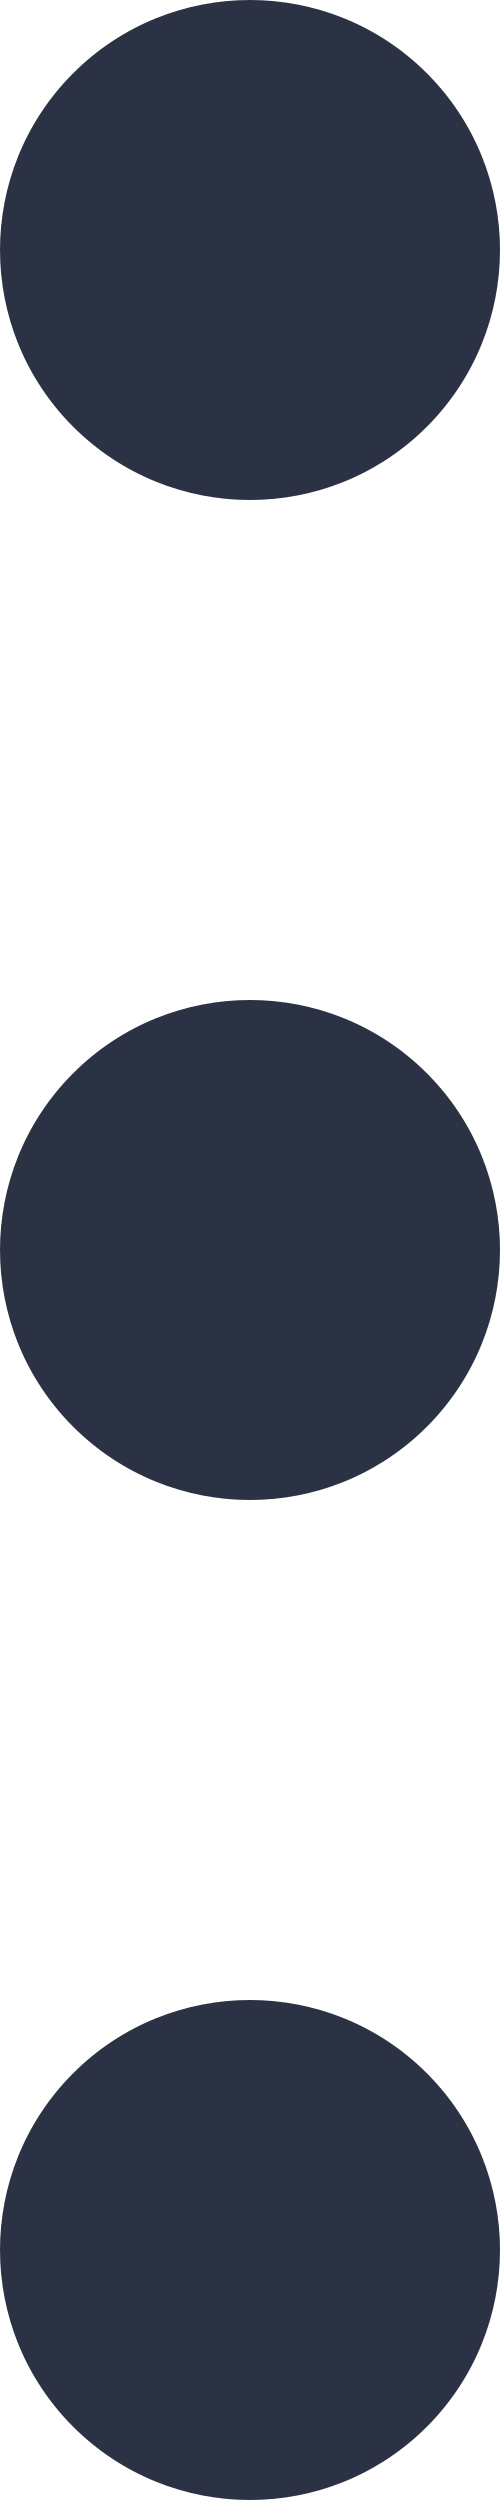
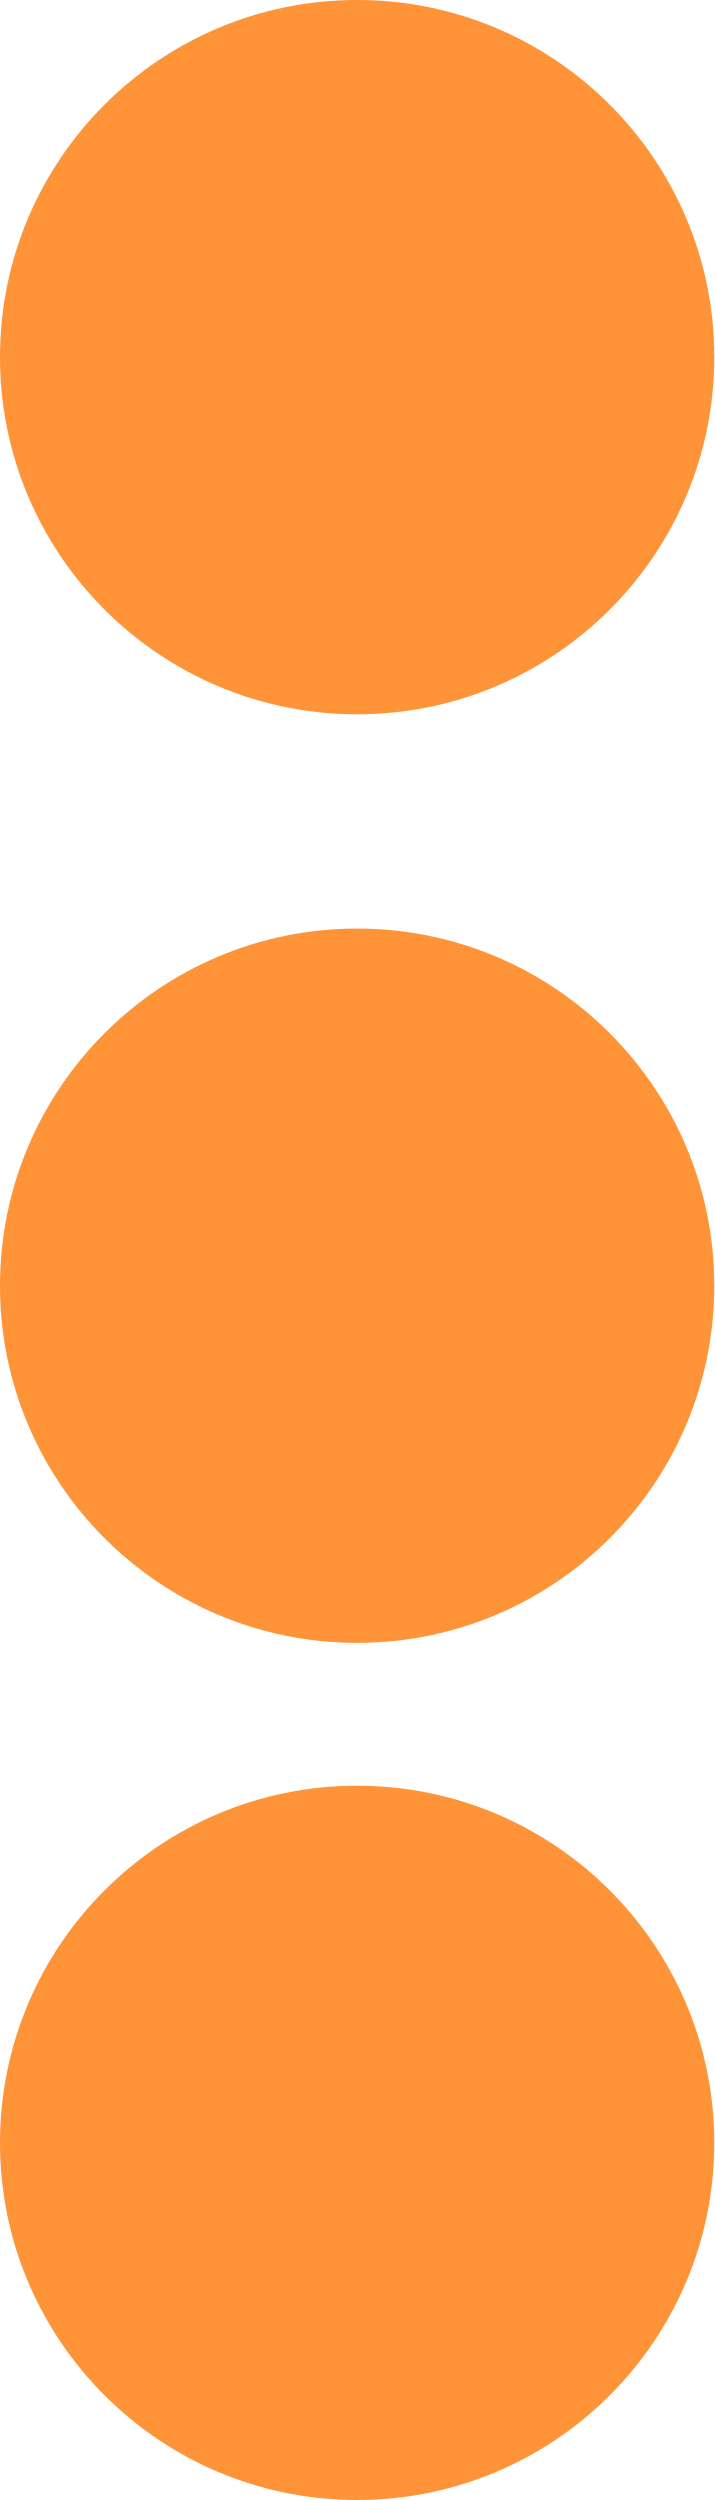
- <svg xmlns="http://www.w3.org/2000/svg" width="5" height="25" viewBox="0 0 5 25" fill="none">
-   <path d="M4.268 0.732C5.244 1.709 5.244 3.291 4.268 4.268C3.291 5.244 1.709 5.244 0.732 4.268C-0.244 3.291 -0.244 1.709 0.732 0.732C1.708 -0.244 3.291 -0.244 4.268 0.732Z" fill="#2B3244" />
-   <path d="M4.268 10.732C5.244 11.709 5.244 13.291 4.268 14.268C3.291 15.244 1.709 15.244 0.732 14.268C-0.244 13.291 -0.244 11.709 0.732 10.732C1.708 9.756 3.291 9.756 4.268 10.732Z" fill="#2B3244" />
-   <path d="M4.268 20.732C5.244 21.709 5.244 23.291 4.268 24.268C3.291 25.244 1.709 25.244 0.732 24.268C-0.244 23.291 -0.244 21.709 0.732 20.732C1.708 19.756 3.291 19.756 4.268 20.732Z" fill="#2B3244" />
+ <svg xmlns="http://www.w3.org/2000/svg" width="10" height="35" viewBox="0 0 10 35" fill="none">
+   <circle cx="5" cy="5" r="5" fill="#FF9338" />
+   <circle cx="5" cy="18" r="5" fill="#FF9338" />
+   <circle cx="5" cy="30" r="5" fill="#FF9338" />
</svg>
